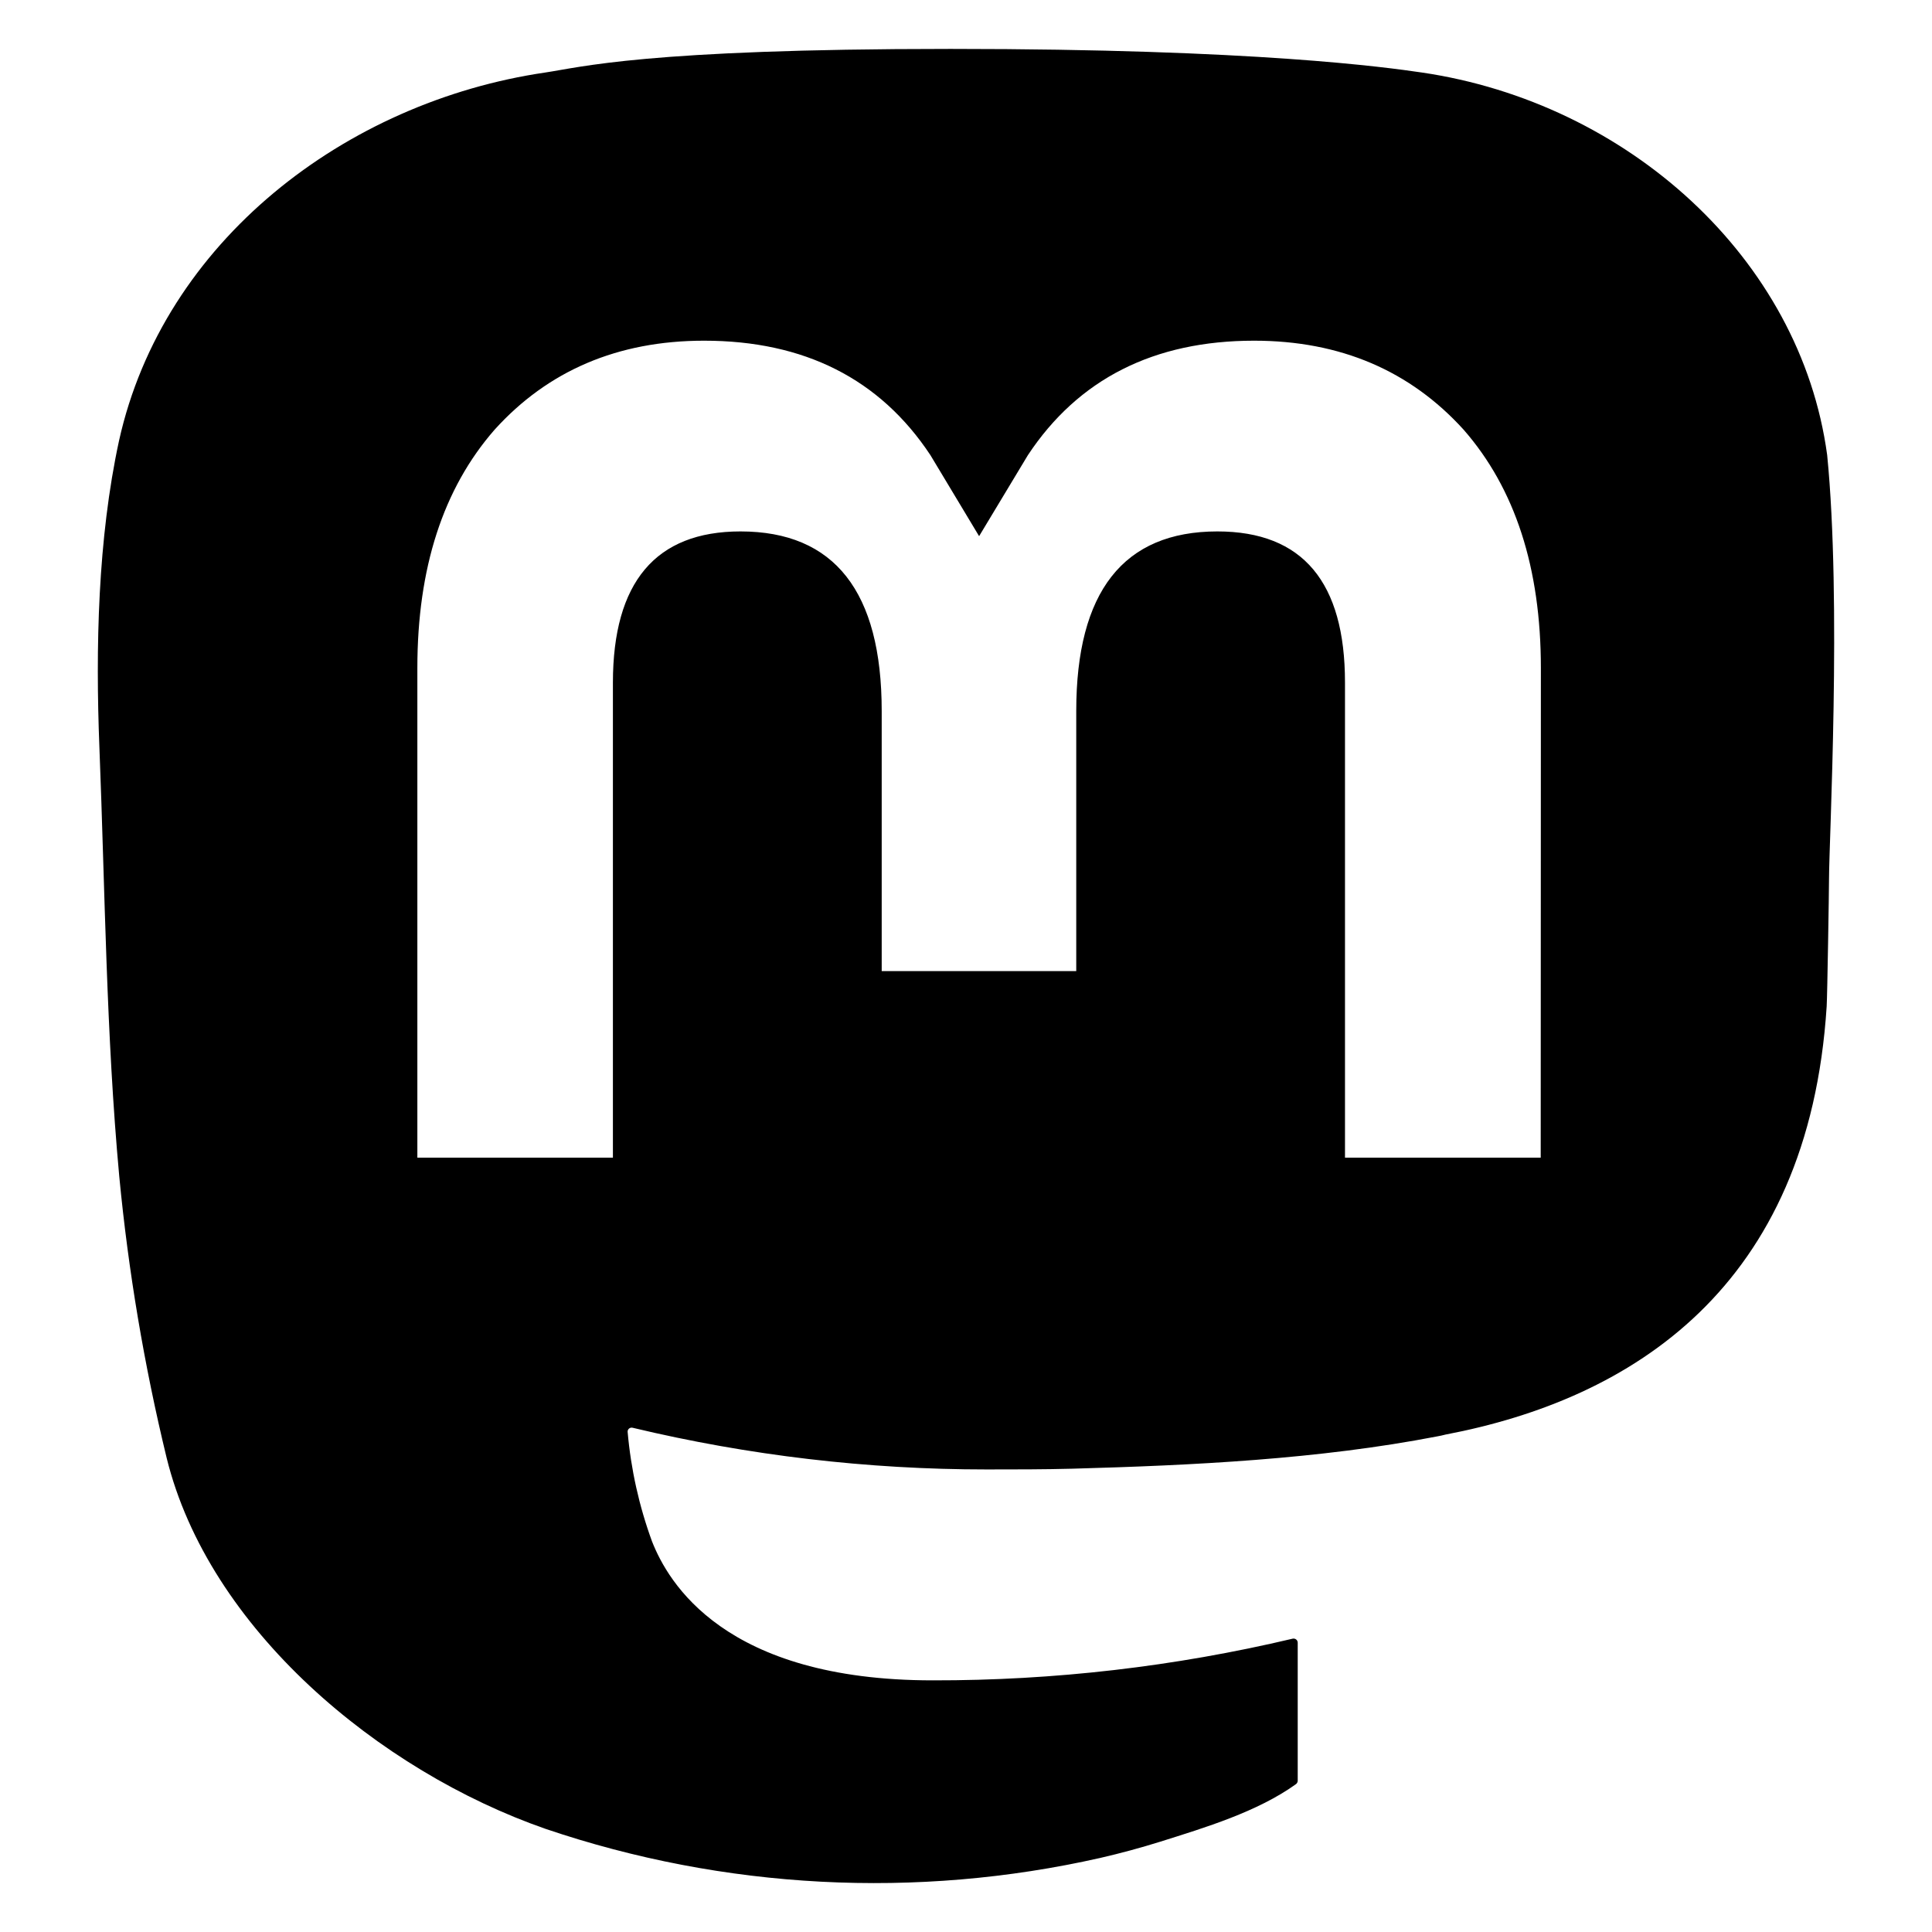
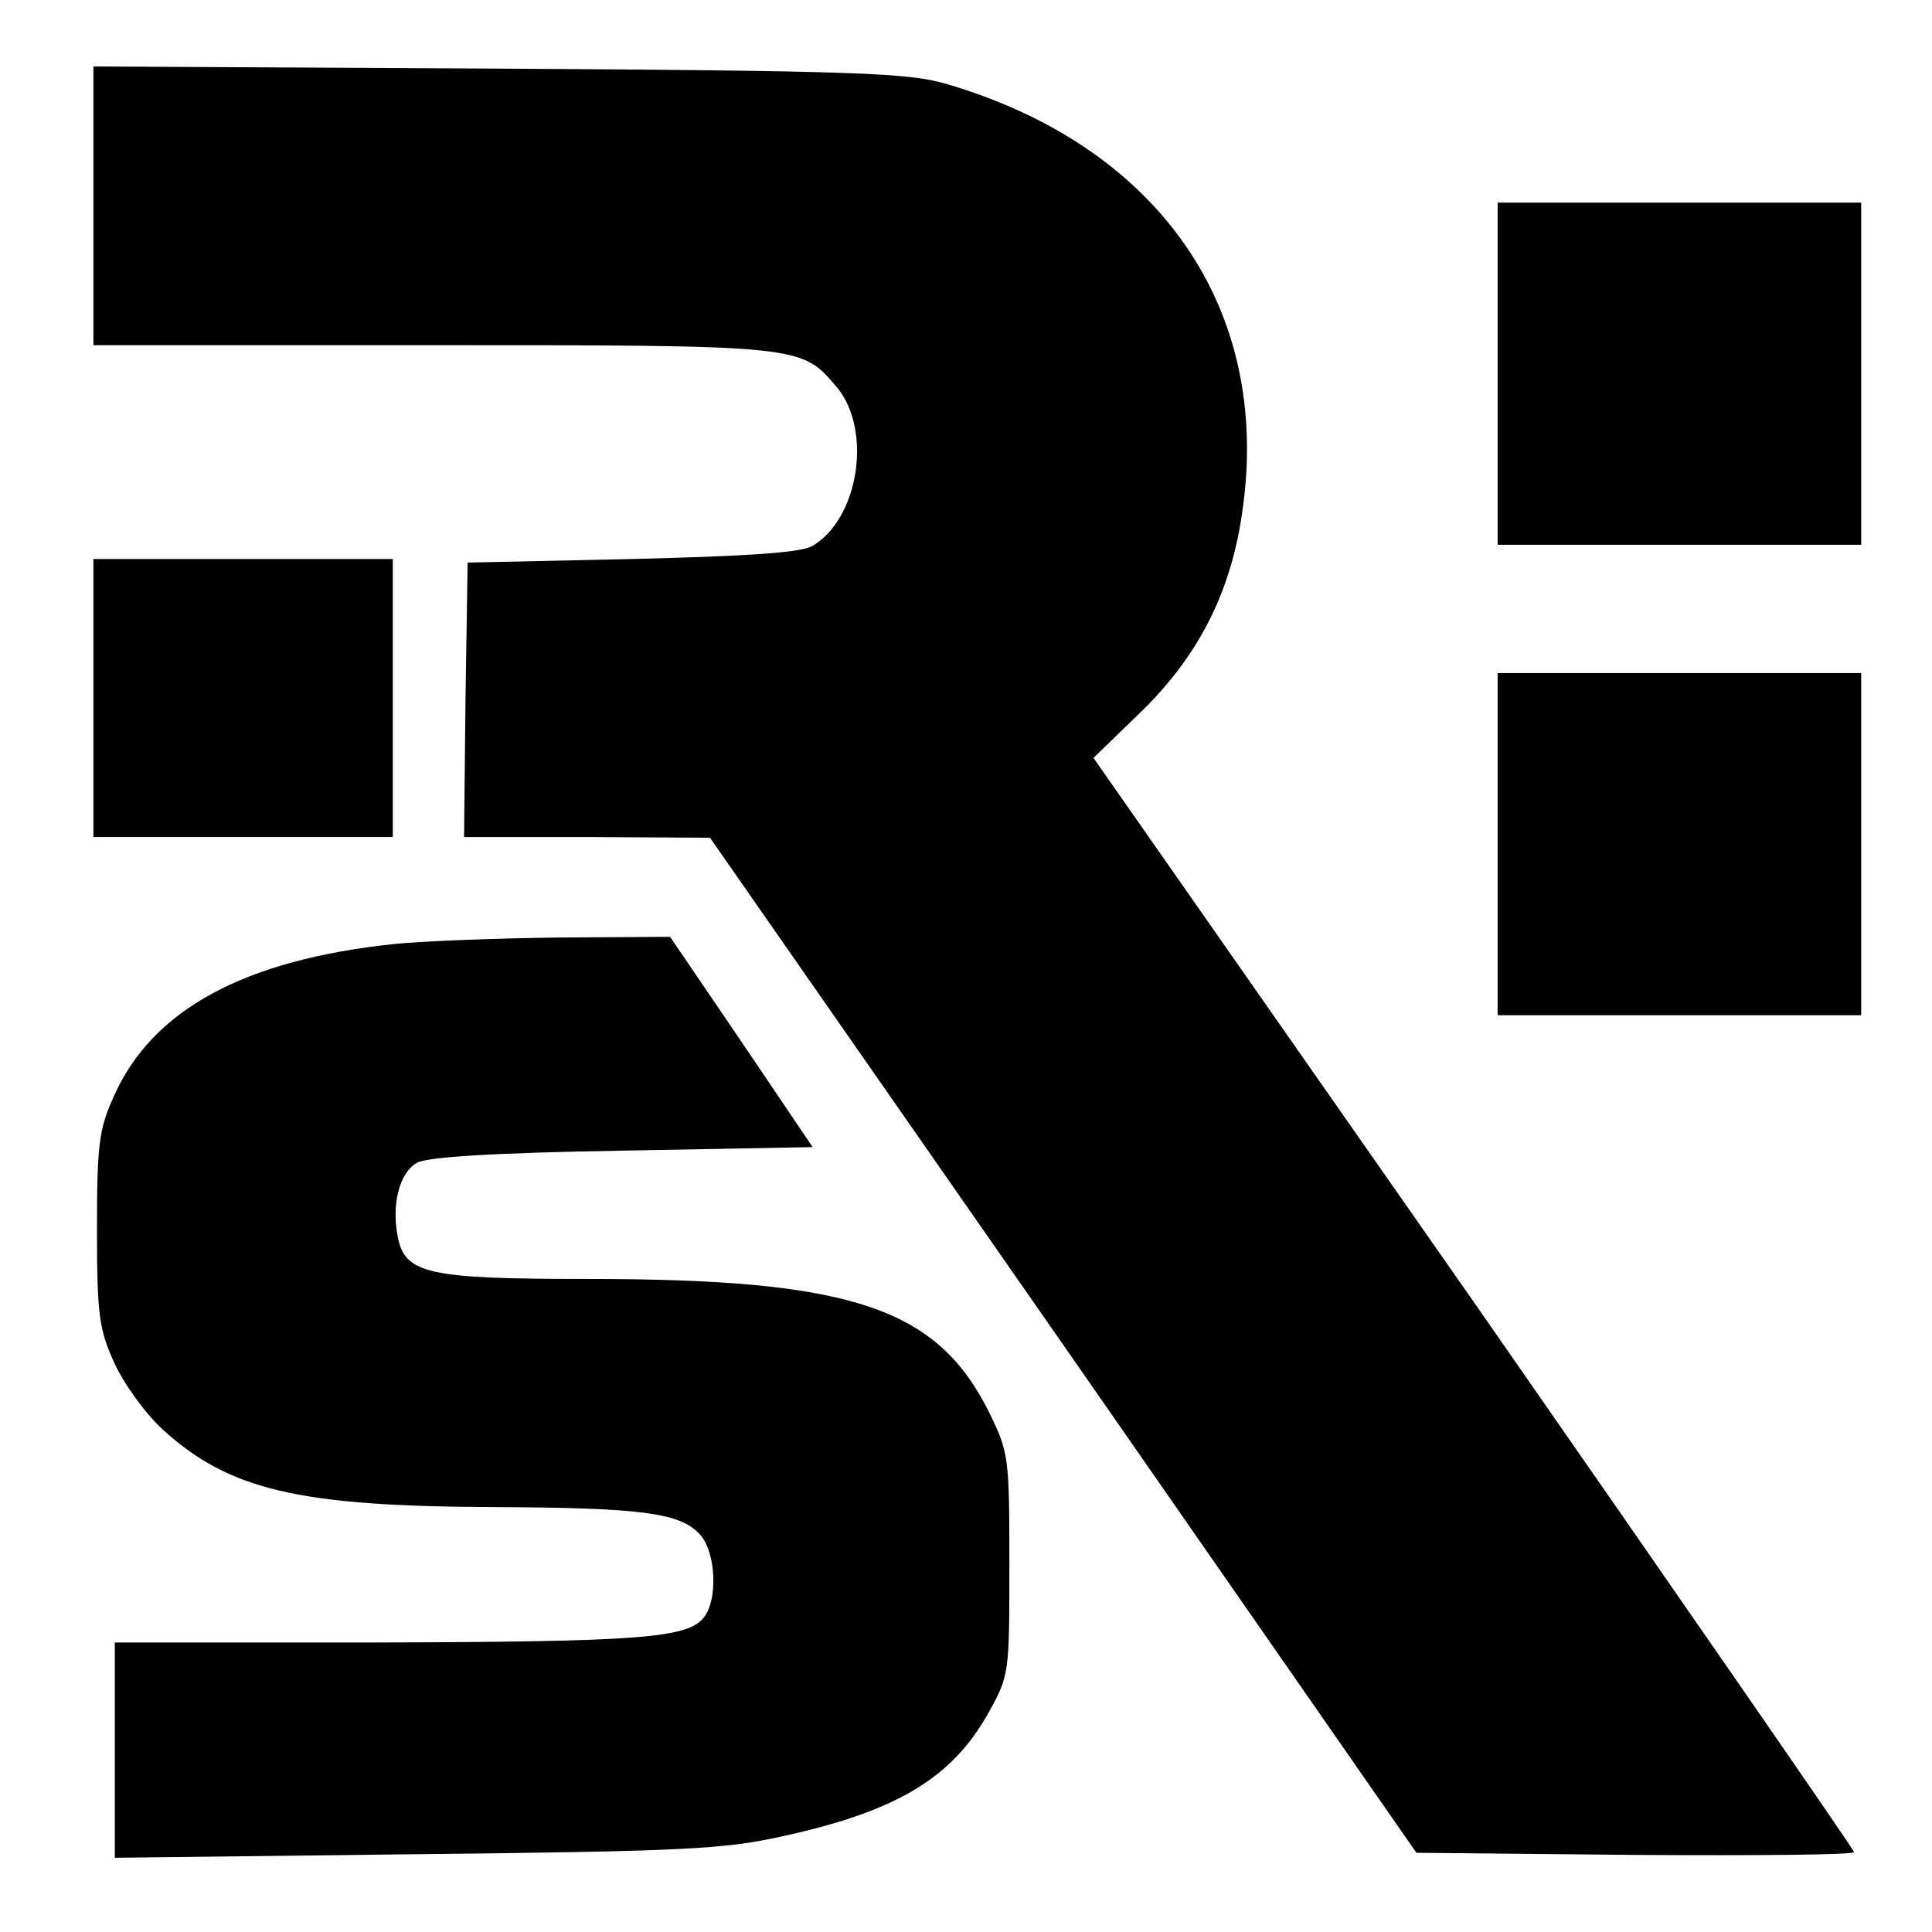
<svg xmlns="http://www.w3.org/2000/svg" xmlns:xlink="http://www.w3.org/1999/xlink" width="79" height="79" viewBox="0 0 79 75">
  <symbol id="logo-symbol-icon">
-     <path d="M74.713 16.604C73.62 8.546 66.535 2.195 58.137 0.965C56.72 0.757 51.351 0 38.915 0H38.822C26.382 0 23.713 0.757 22.297 0.965C14.132 2.161 6.676 7.868 4.867 16.021C3.997 20.037 3.904 24.489 4.065 28.573C4.296 34.429 4.34 40.275 4.877 46.108C5.248 49.982 5.895 53.825 6.813 57.609C8.533 64.597 15.494 70.412 22.314 72.785C29.616 75.259 37.468 75.67 44.992 73.971C45.82 73.78 46.638 73.559 47.447 73.306C49.274 72.73 51.416 72.086 52.992 70.954C53.013 70.938 53.031 70.918 53.043 70.894C53.056 70.871 53.063 70.844 53.064 70.818V65.166C53.063 65.141 53.057 65.117 53.046 65.094C53.035 65.072 53.019 65.052 52.999 65.037C52.979 65.022 52.956 65.011 52.932 65.006C52.907 65 52.882 65 52.857 65.006C48.037 66.147 43.097 66.719 38.141 66.71C29.612 66.71 27.318 62.698 26.661 61.028C26.133 59.584 25.798 58.078 25.664 56.549C25.662 56.523 25.667 56.497 25.677 56.474C25.688 56.45 25.704 56.429 25.724 56.413C25.744 56.397 25.768 56.386 25.793 56.38C25.819 56.375 25.845 56.375 25.87 56.382C30.61 57.515 35.469 58.087 40.346 58.086C41.518 58.086 42.688 58.086 43.86 58.055C48.765 57.919 53.934 57.67 58.759 56.736C58.879 56.712 59 56.692 59.103 56.661C66.714 55.212 73.957 50.665 74.693 39.15C74.72 38.697 74.789 34.402 74.789 33.931C74.793 32.333 75.308 22.59 74.713 16.604ZM63 45.337H54.997V25.907C54.997 21.816 53.277 19.73 49.779 19.73C45.934 19.73 44.008 22.198 44.008 27.073V37.708H36.053V27.073C36.053 22.198 34.124 19.73 30.279 19.73C26.802 19.73 25.065 21.816 25.062 25.907V45.337H17.066V25.317C17.066 21.227 18.119 17.977 20.226 15.568C22.4 13.165 25.251 11.931 28.79 11.931C32.886 11.931 35.981 13.492 38.045 16.611L40.036 19.924L42.031 16.611C44.094 13.492 47.19 11.931 51.279 11.931C54.814 11.931 57.665 13.165 59.846 15.568C61.953 17.975 63.007 21.224 63.007 25.317L63 45.337Z" fill="currentColor" />
+     <g transform="matrix(0.029147, 0, 0, -0.029147, -0.843896, 77.9868)" stroke="none" fill="currentColor">
+       <path d="M160 2456 l0 -196 475 0 c521 0 518 0 568 -59 50 -60 31 -185 -35 -223 -16 -9 -89 -14 -253 -18 l-230 -5 -3 -192 -2 -193 172 0 173 -1 496 -712 495 -712 307 -3 c169 -1 307 0 307 4 0 3 -240 350 -533 771 l-534 764 64 62 c82 79 129 169 145 285 41 284 -118 512 -417 599 -53 15 -125 18 -627 21 l-568 3 0 -195z" />
+       <path d="M2130 2220 l0 -240 255 0 255 0 0 240 0 240 -255 0 -255 0 0 -240z" />
+       <path d="M160 1765 l0 -195 210 0 210 0 0 195 0 195 -210 0 -210 0 0 -195z" />
+       <path d="M2130 1560 l0 -240 255 0 255 0 0 240 0 240 -255 0 -255 0 0 -240z" />
+       <path d="M583 1420 c-211 -22 -340 -92 -394 -213 -21 -46 -24 -67 -24 -187 0 -120 3 -141 24 -187 13 -29 43 -71 68 -94 93 -85 191 -108 463 -109 213 -1 266 -8 293 -41 20 -25 23 -88 4 -113 -22 -30 -88 -35 -464 -36 l-363 0 0 -151 0 -151 423 5 c376 4 432 7 513 25 161 35 239 82 290 174 29 52 29 55 29 208 0 150 -1 157 -28 212 -73 148 -193 188 -563 188 -224 0 -257 7 -267 59 -9 45 2 90 27 104 14 8 105 14 288 17 l267 5 -100 148 -100 147 -157 -1 c-86 -1 -190 -5 -229 -9z" />
+     </g>
  </symbol>
  <use xlink:href="#logo-symbol-icon" />
</svg>
